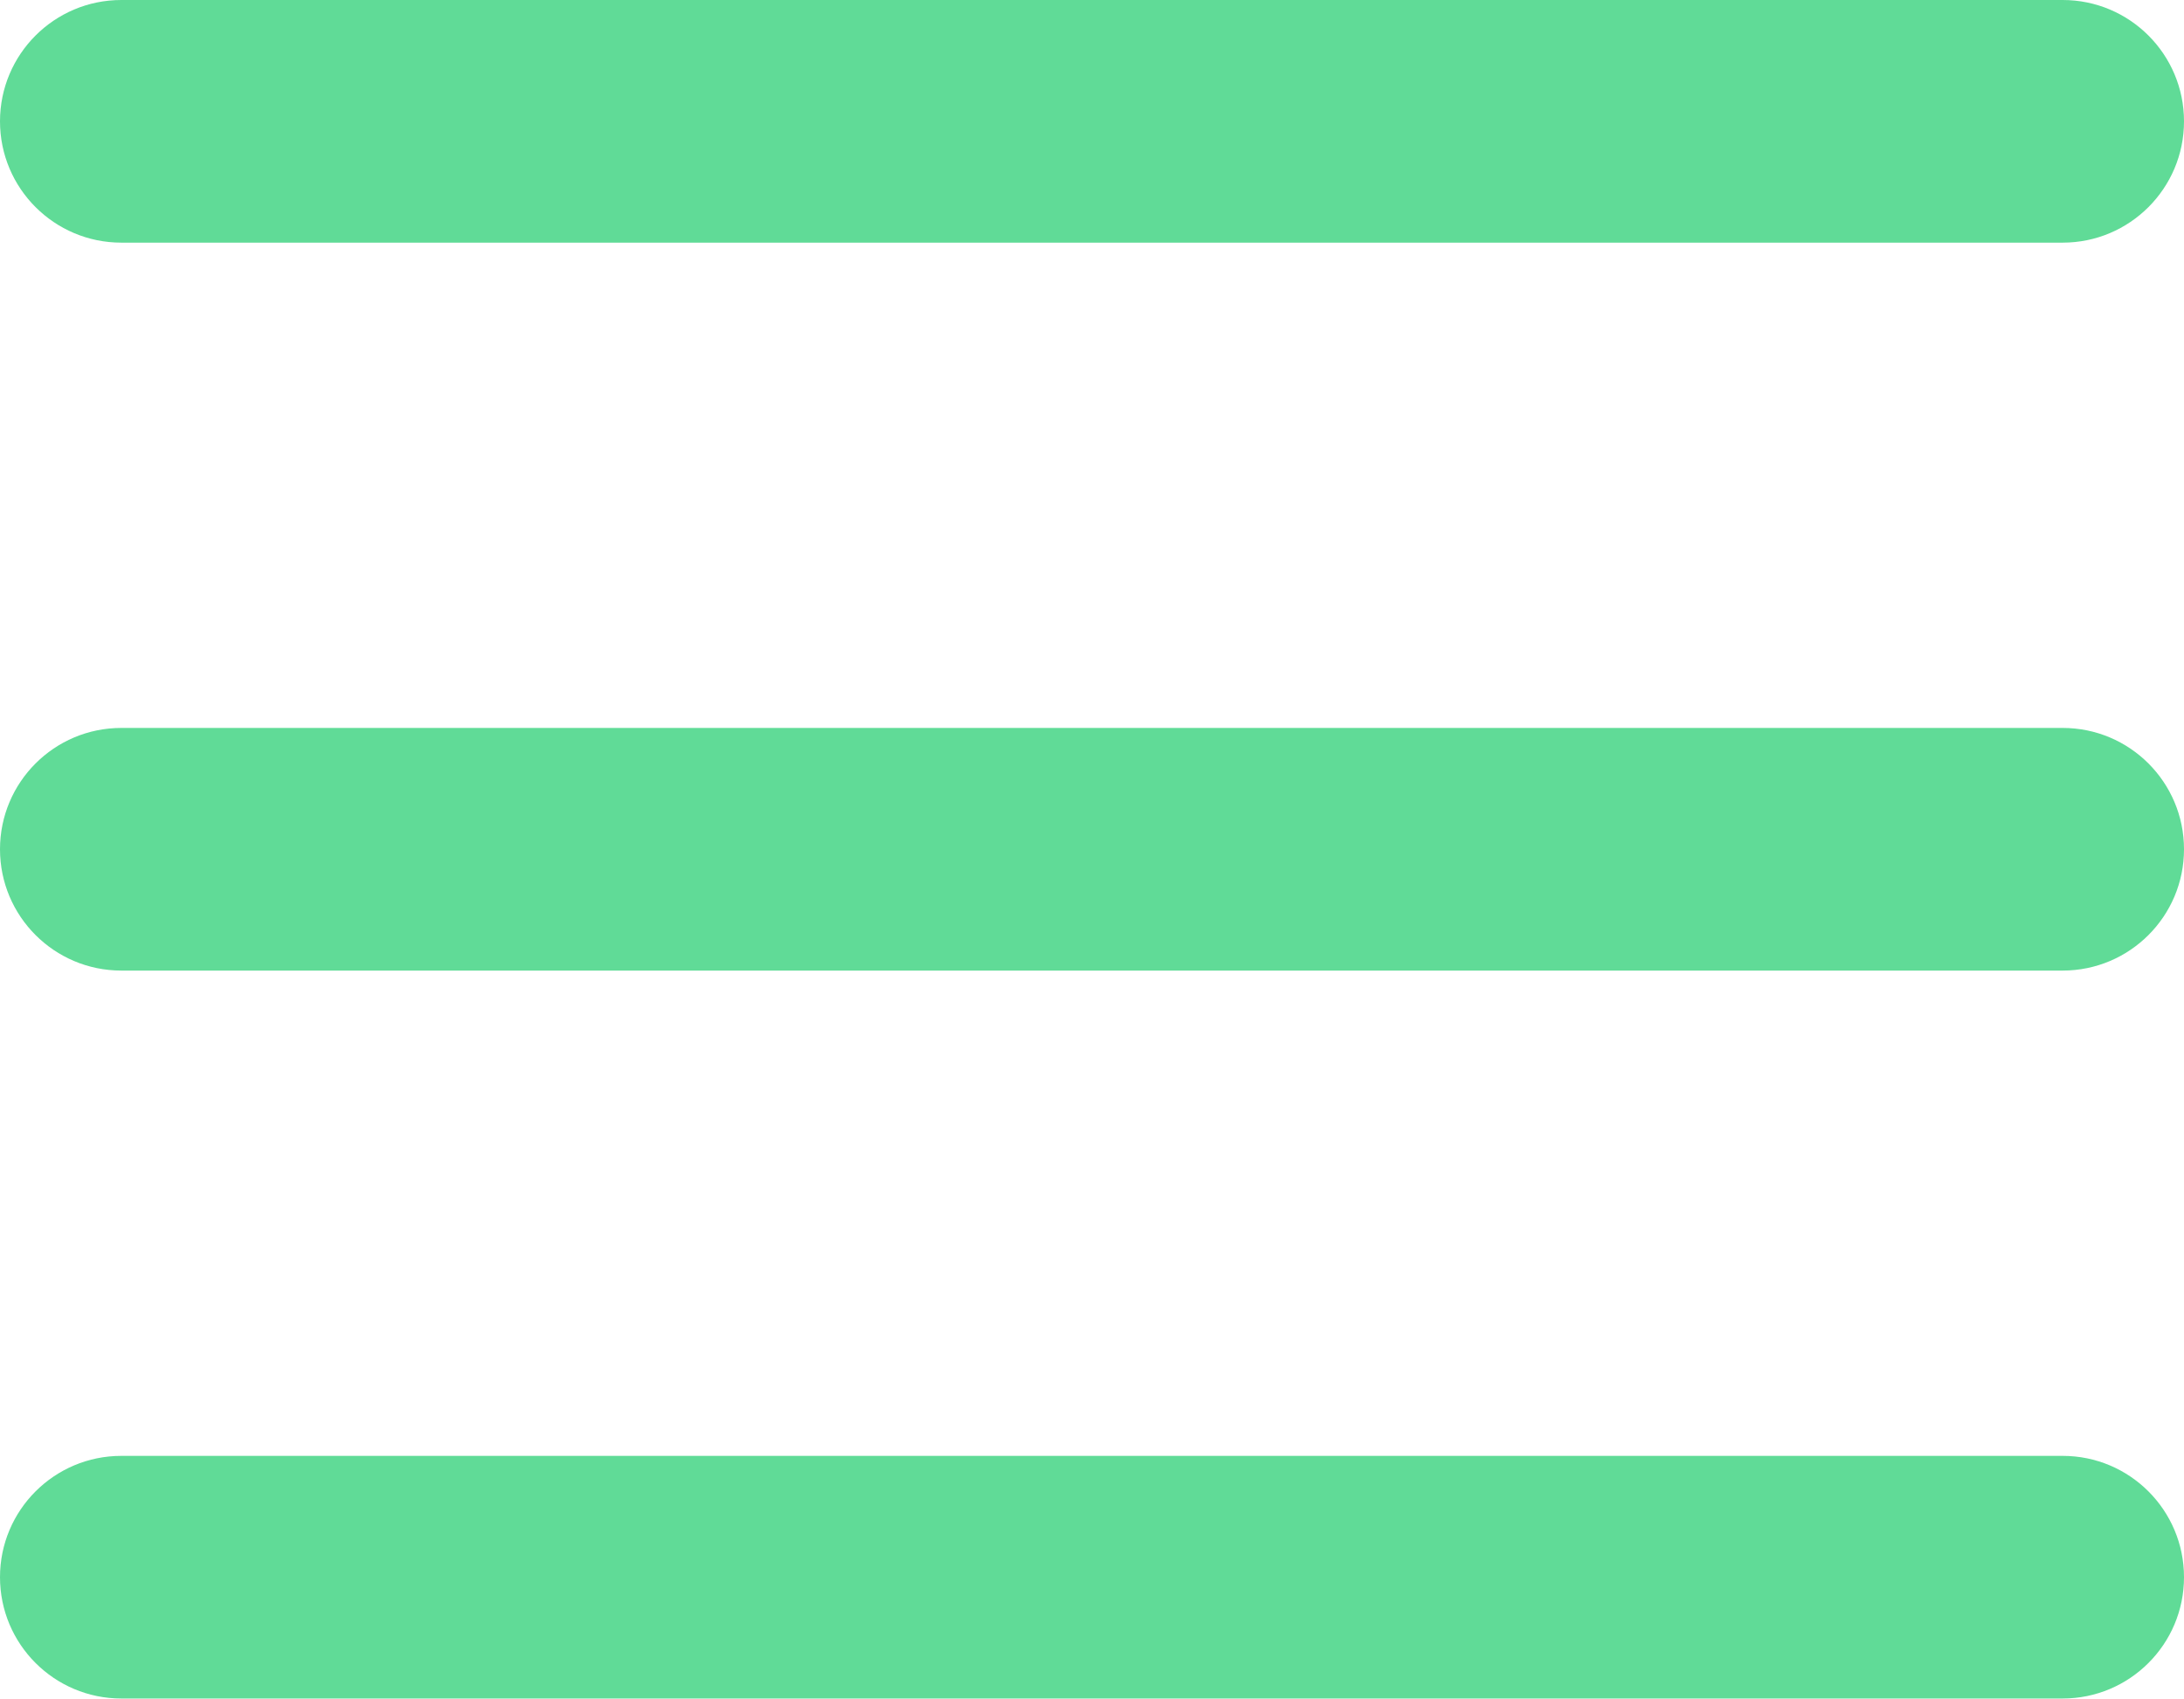
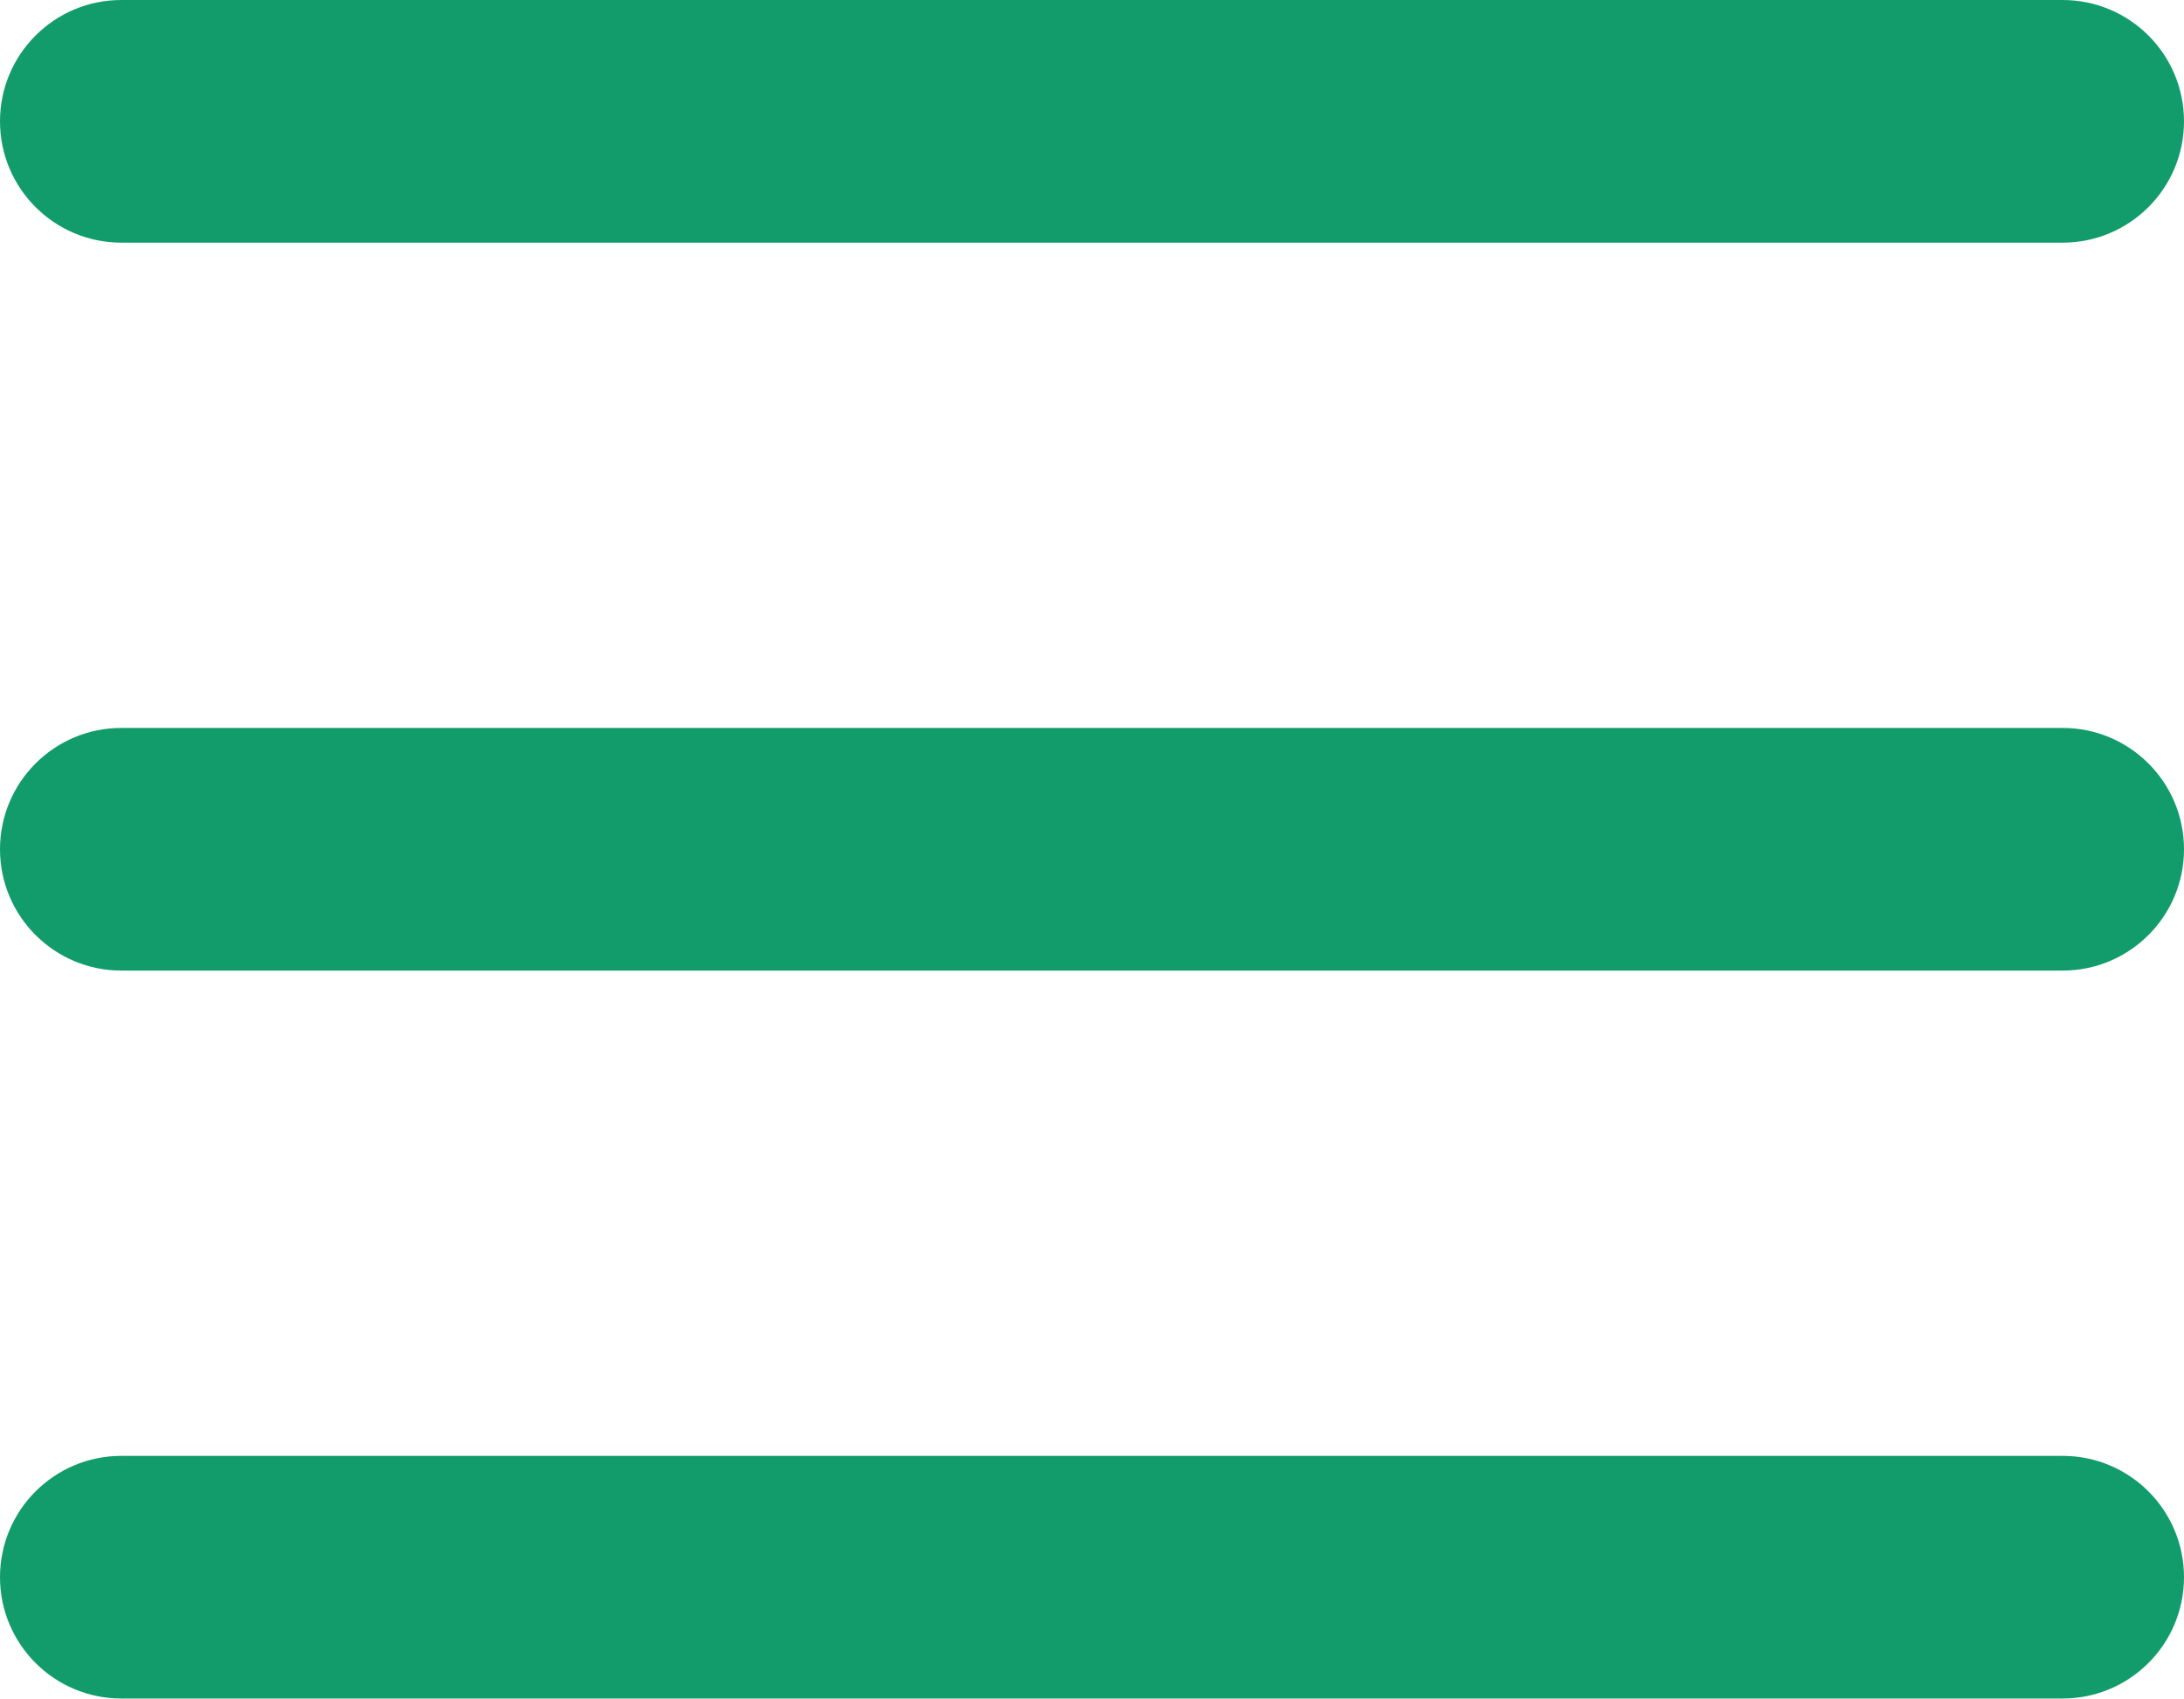
<svg xmlns="http://www.w3.org/2000/svg" width="18" height="14">
-   <path fill="#60DB97" fill-rule="evenodd" d="M17 8H1a1 1 0 0 1 0-2h16a1 1 0 0 1 0 2zm0-6H1a1 1 0 0 1 0-2h16a1 1 0 0 1 0 2zM1 12h16a1 1 0 0 1 0 2H1a1 1 0 0 1 0-2z" />
+   <path fill="#129c6b" fill-rule="evenodd" d="M17 8H1a1 1 0 0 1 0-2h16a1 1 0 0 1 0 2zm0-6H1a1 1 0 0 1 0-2h16a1 1 0 0 1 0 2zM1 12h16a1 1 0 0 1 0 2H1a1 1 0 0 1 0-2z" />
</svg>
